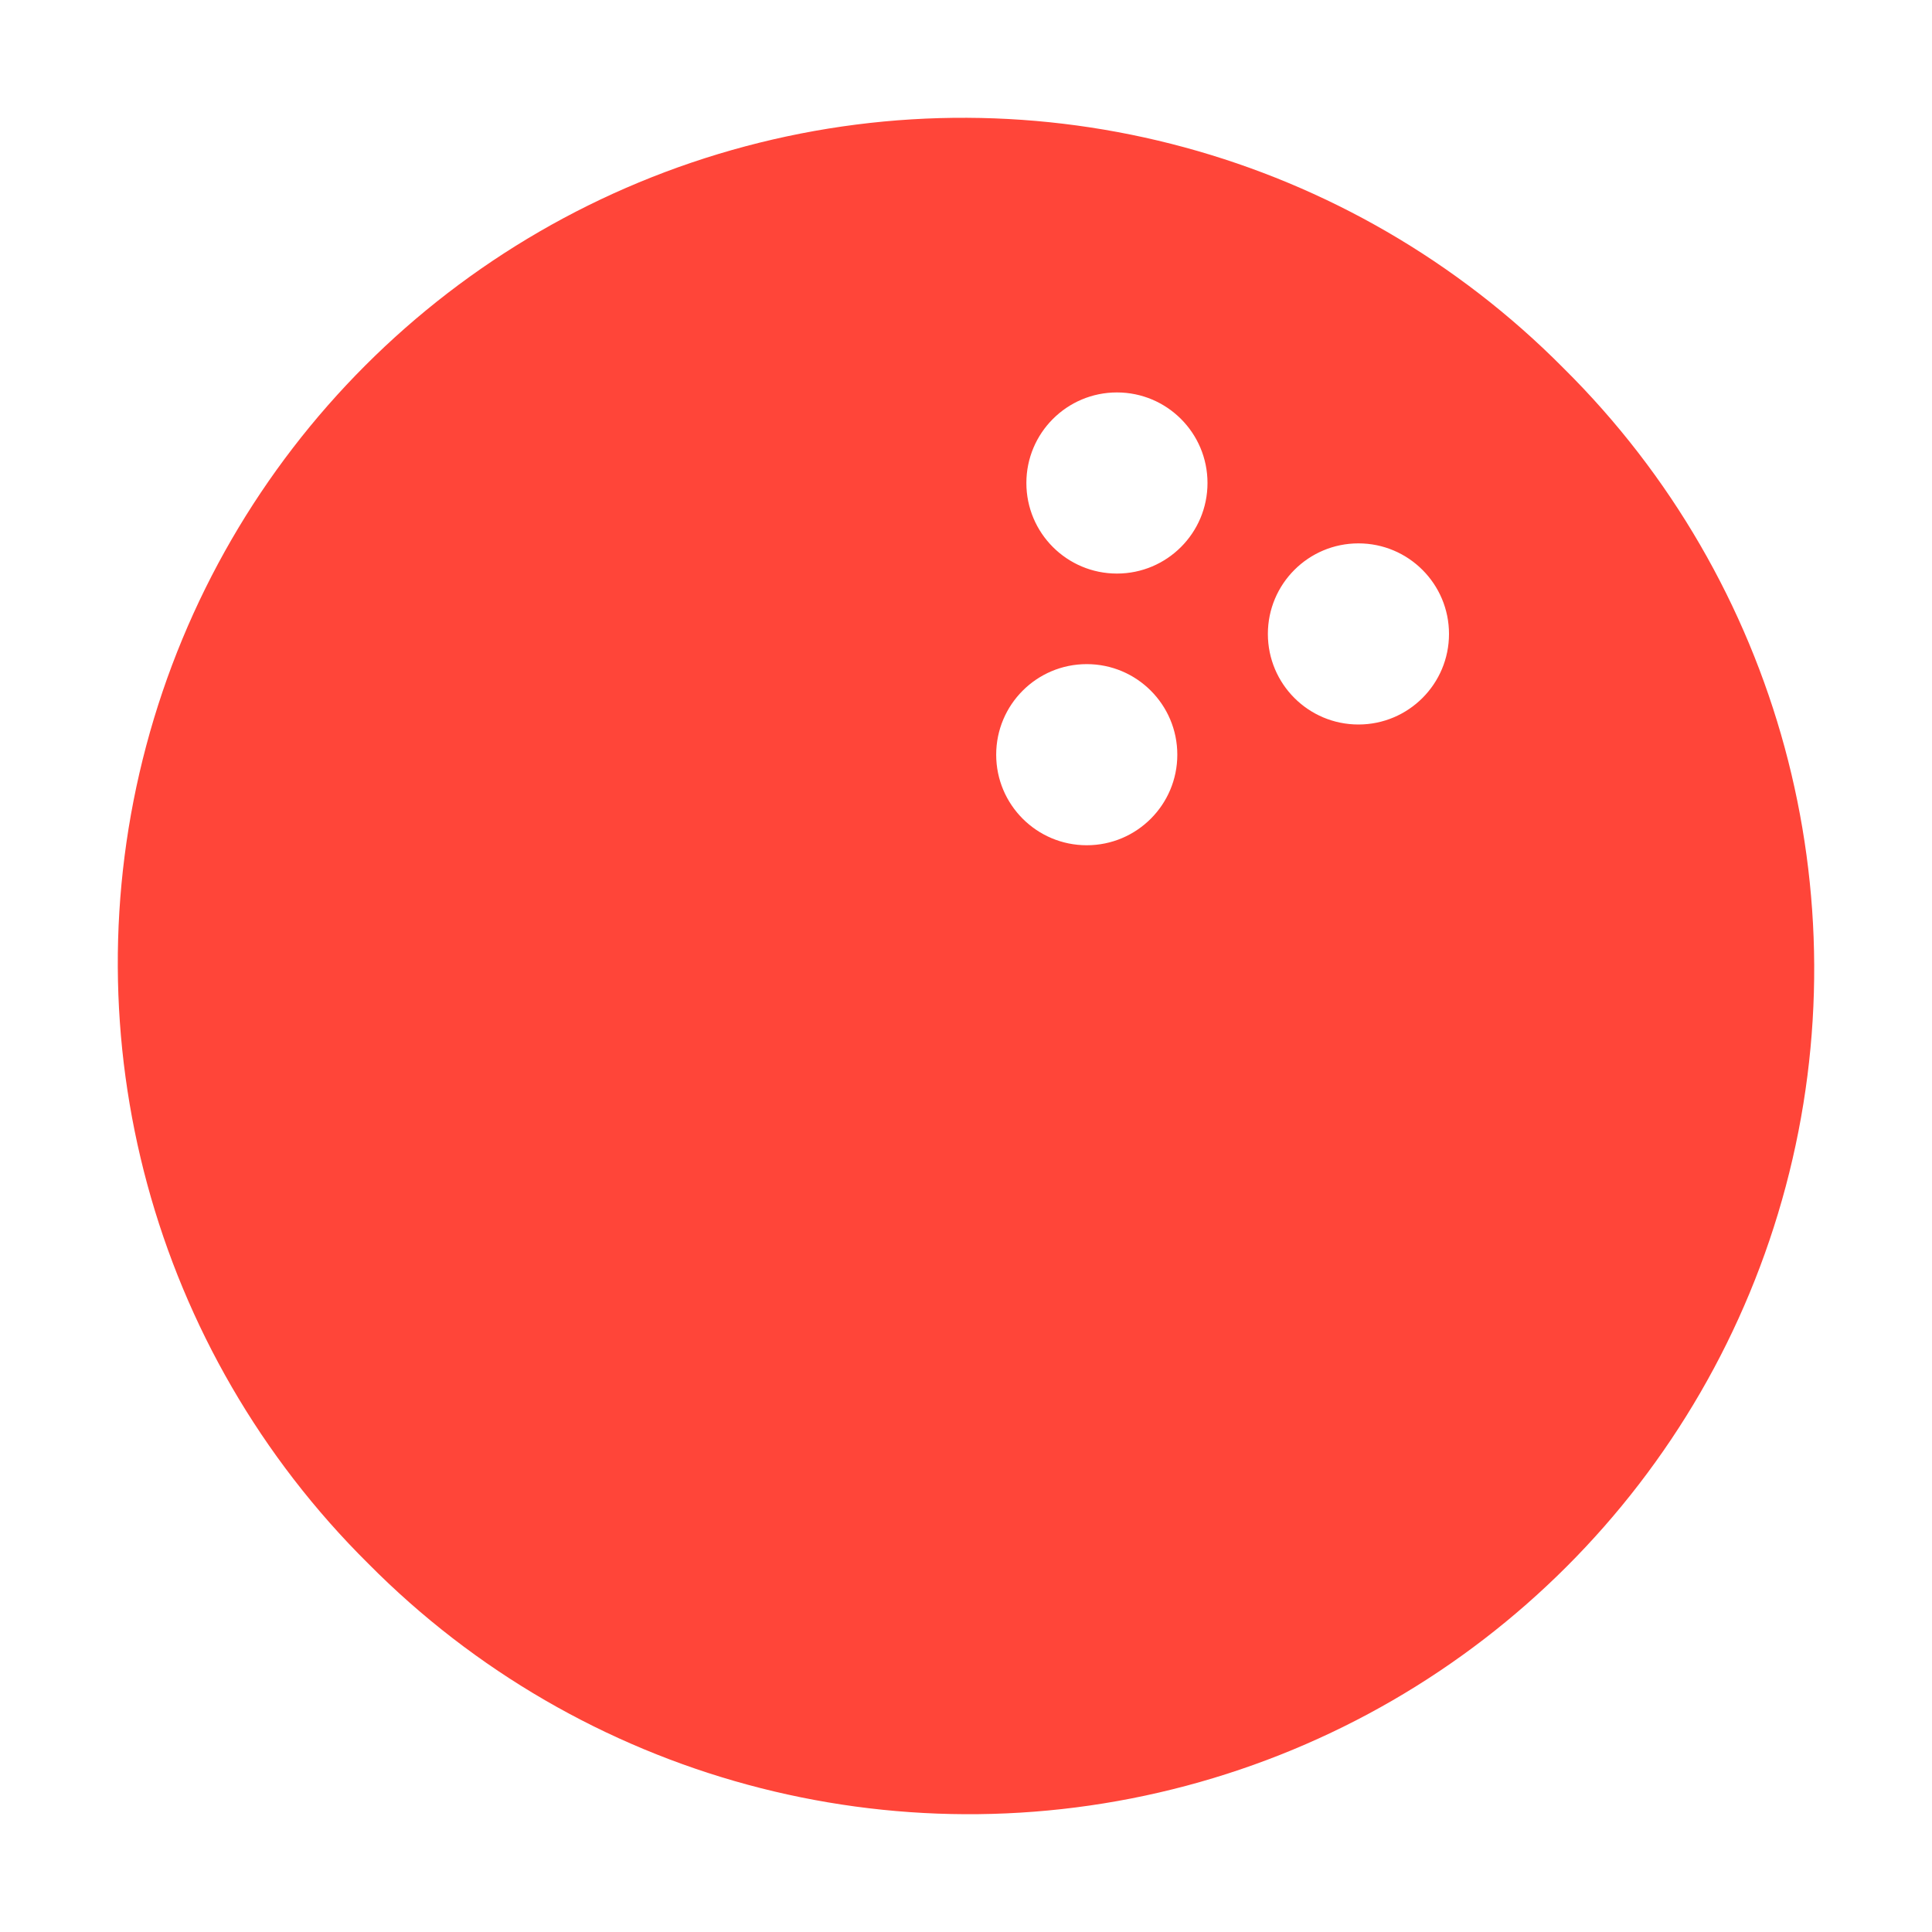
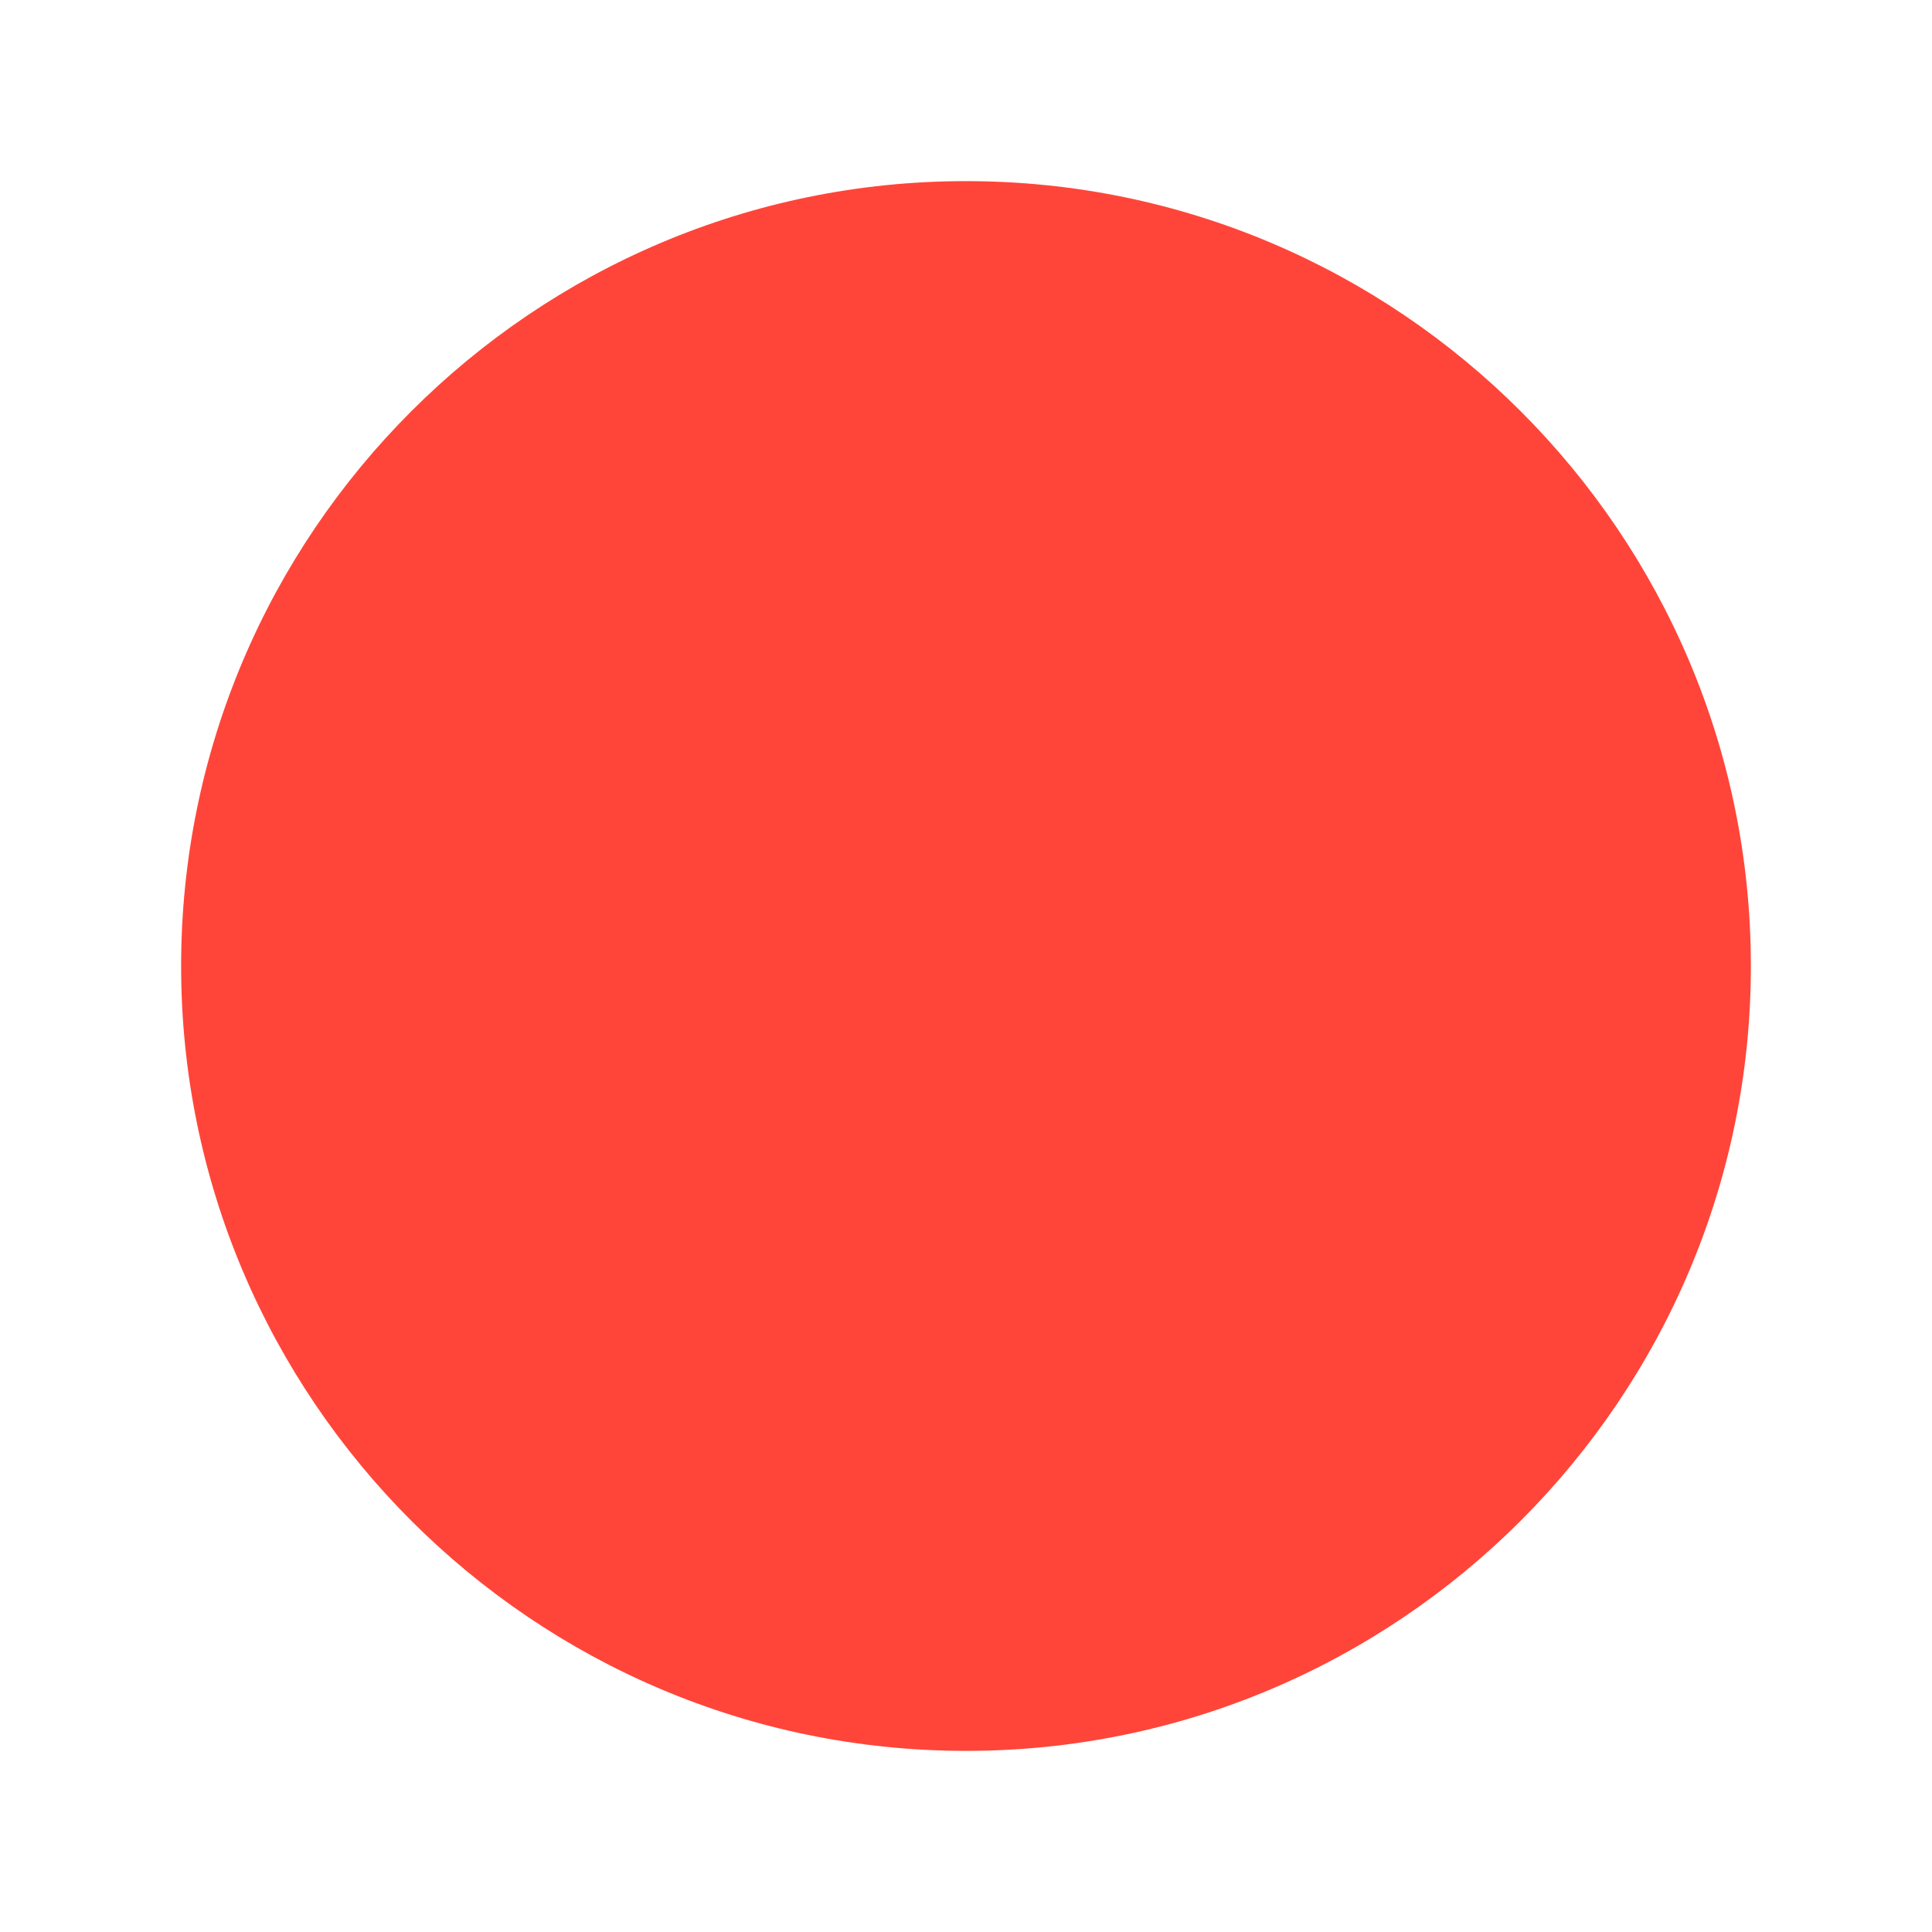
<svg xmlns="http://www.w3.org/2000/svg" fill="#ff4539" class="ionicon" viewBox="0 0 512 512">
-   <path d="M414.39 97.61A224 224 0 1097.61 414.39 224 224 0 10414.39 97.61zM288 224a24 24 0 1124-24 24 24 0 01-24 24zm8-72a24 24 0 1124-24 24 24 0 01-24 24zm64 40a24 24 0 1124-24 24 24 0 01-24 24z" />
+   <path d="M256 464c-114.69 0-208-93.31-208-208S141.31 48 256 48s208 93.31 208 208-93.31 208-208 208z" />
</svg>
